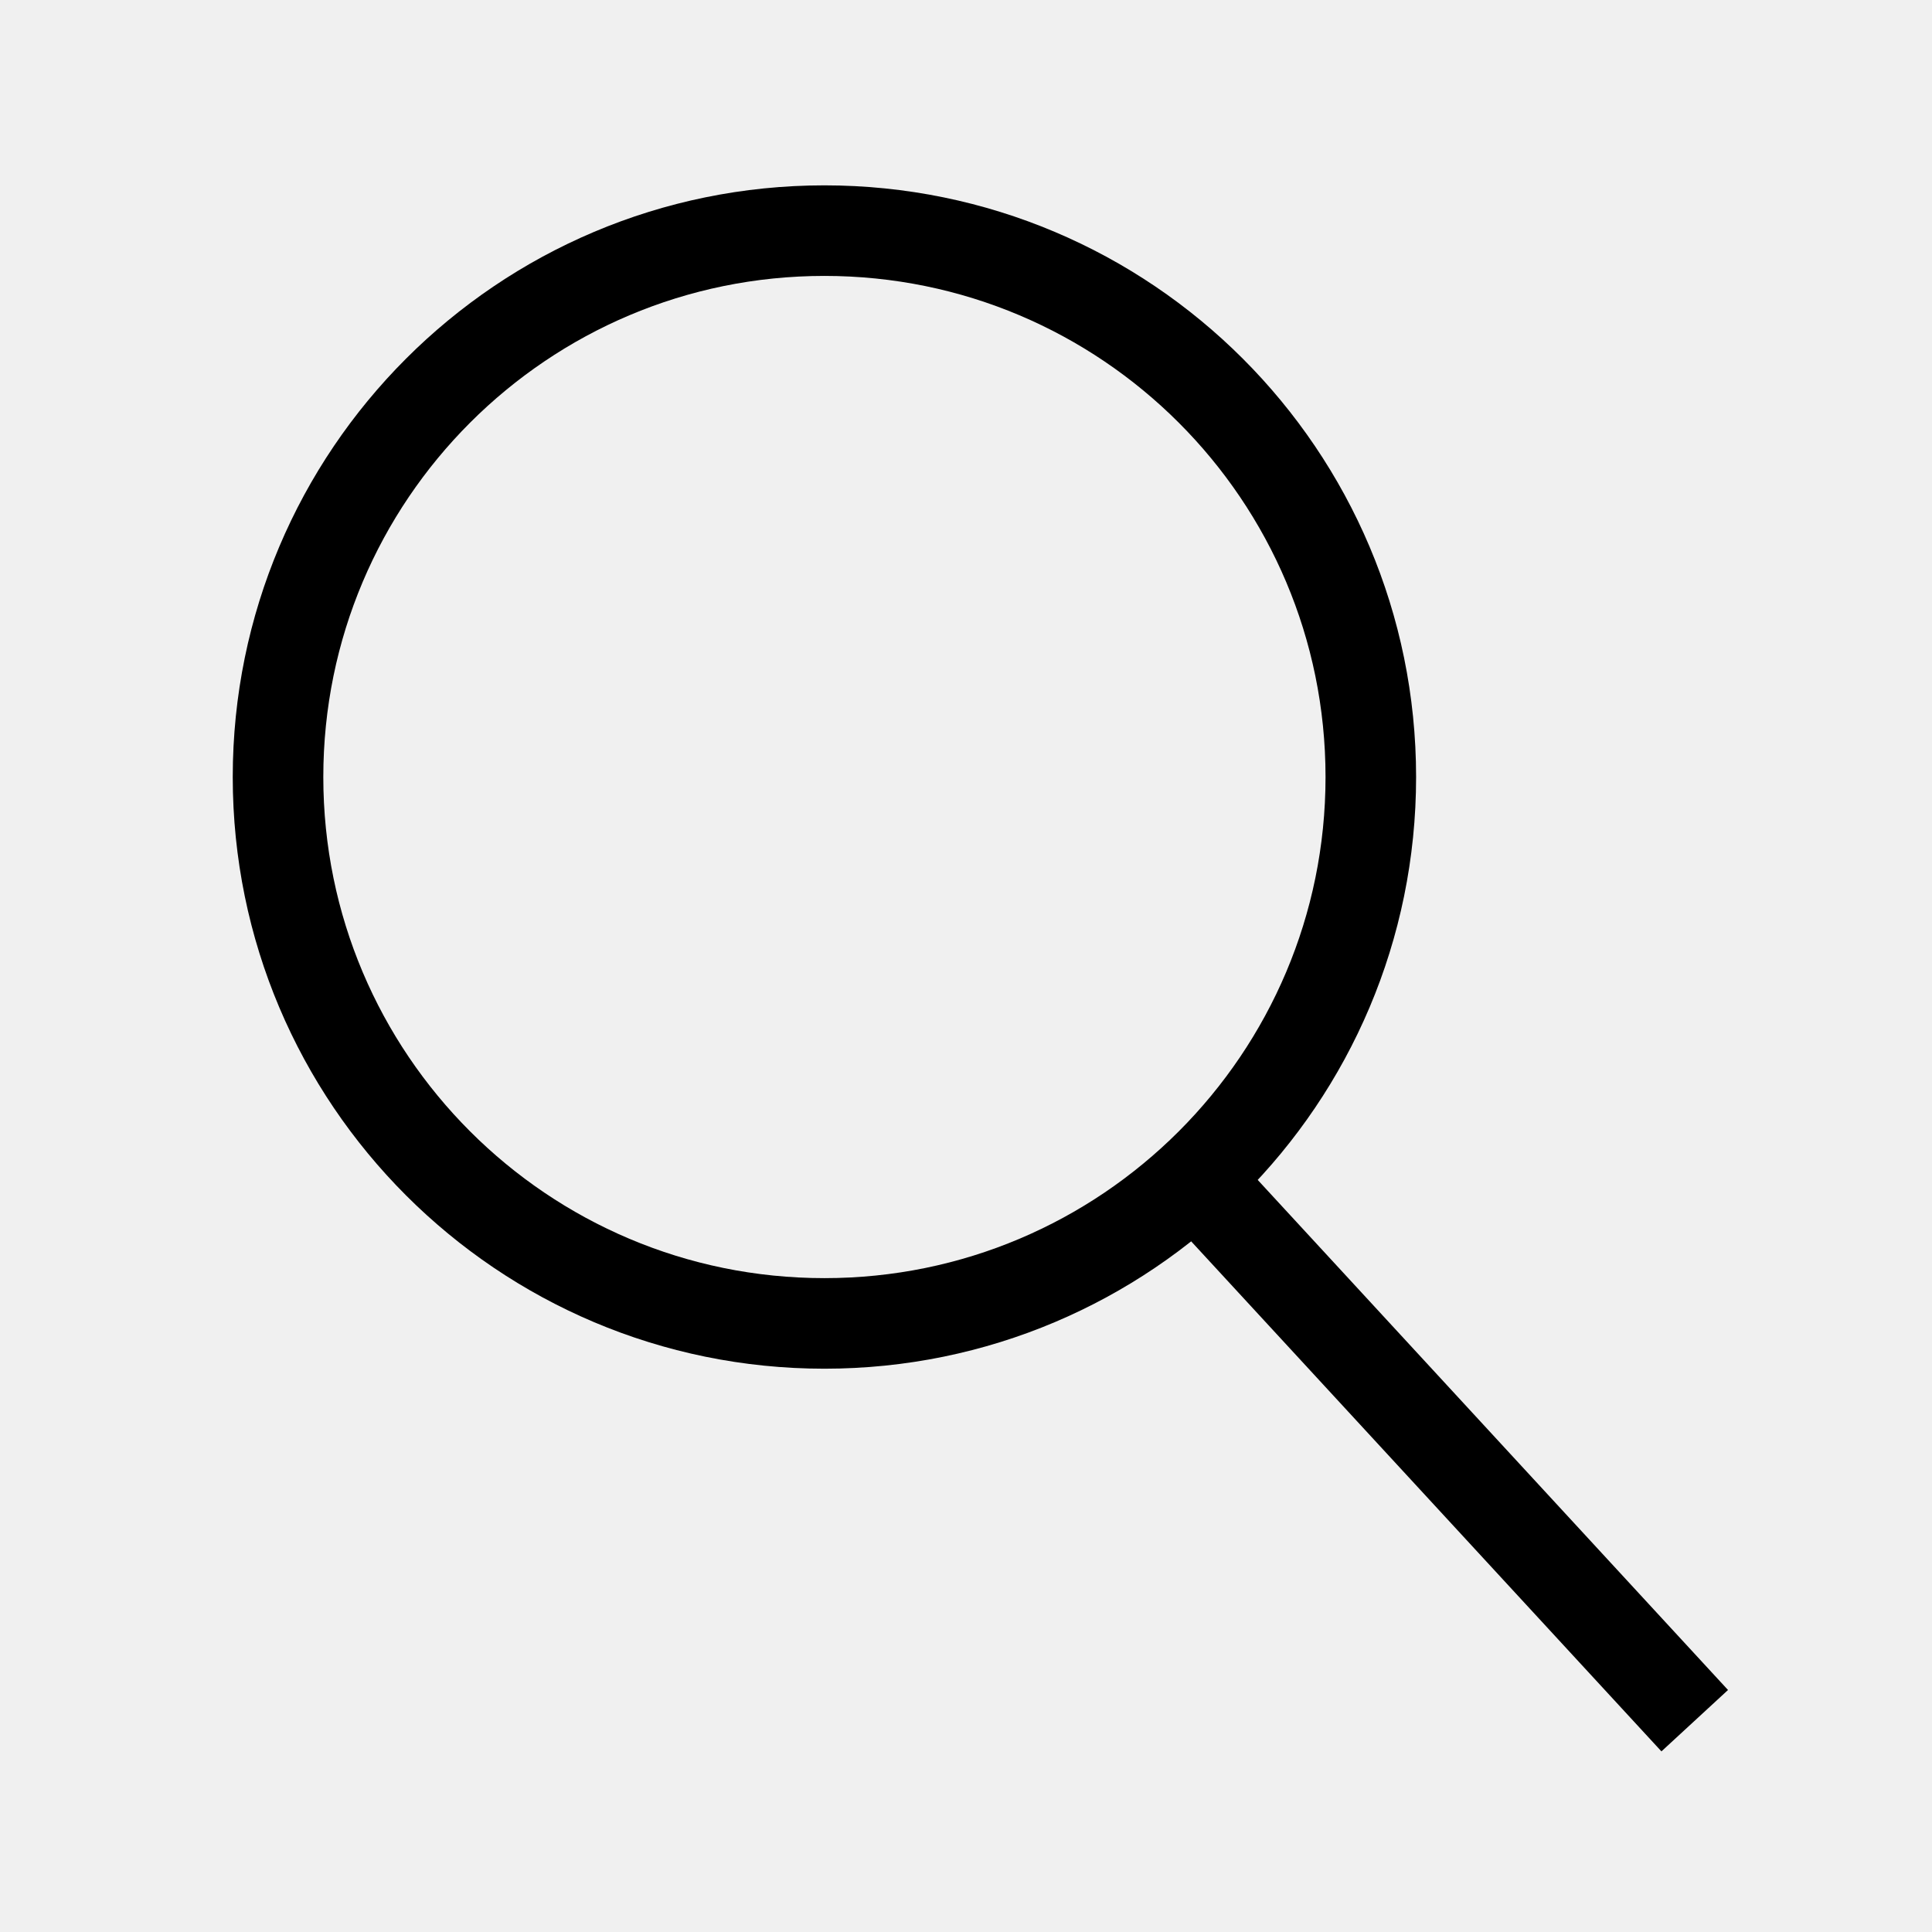
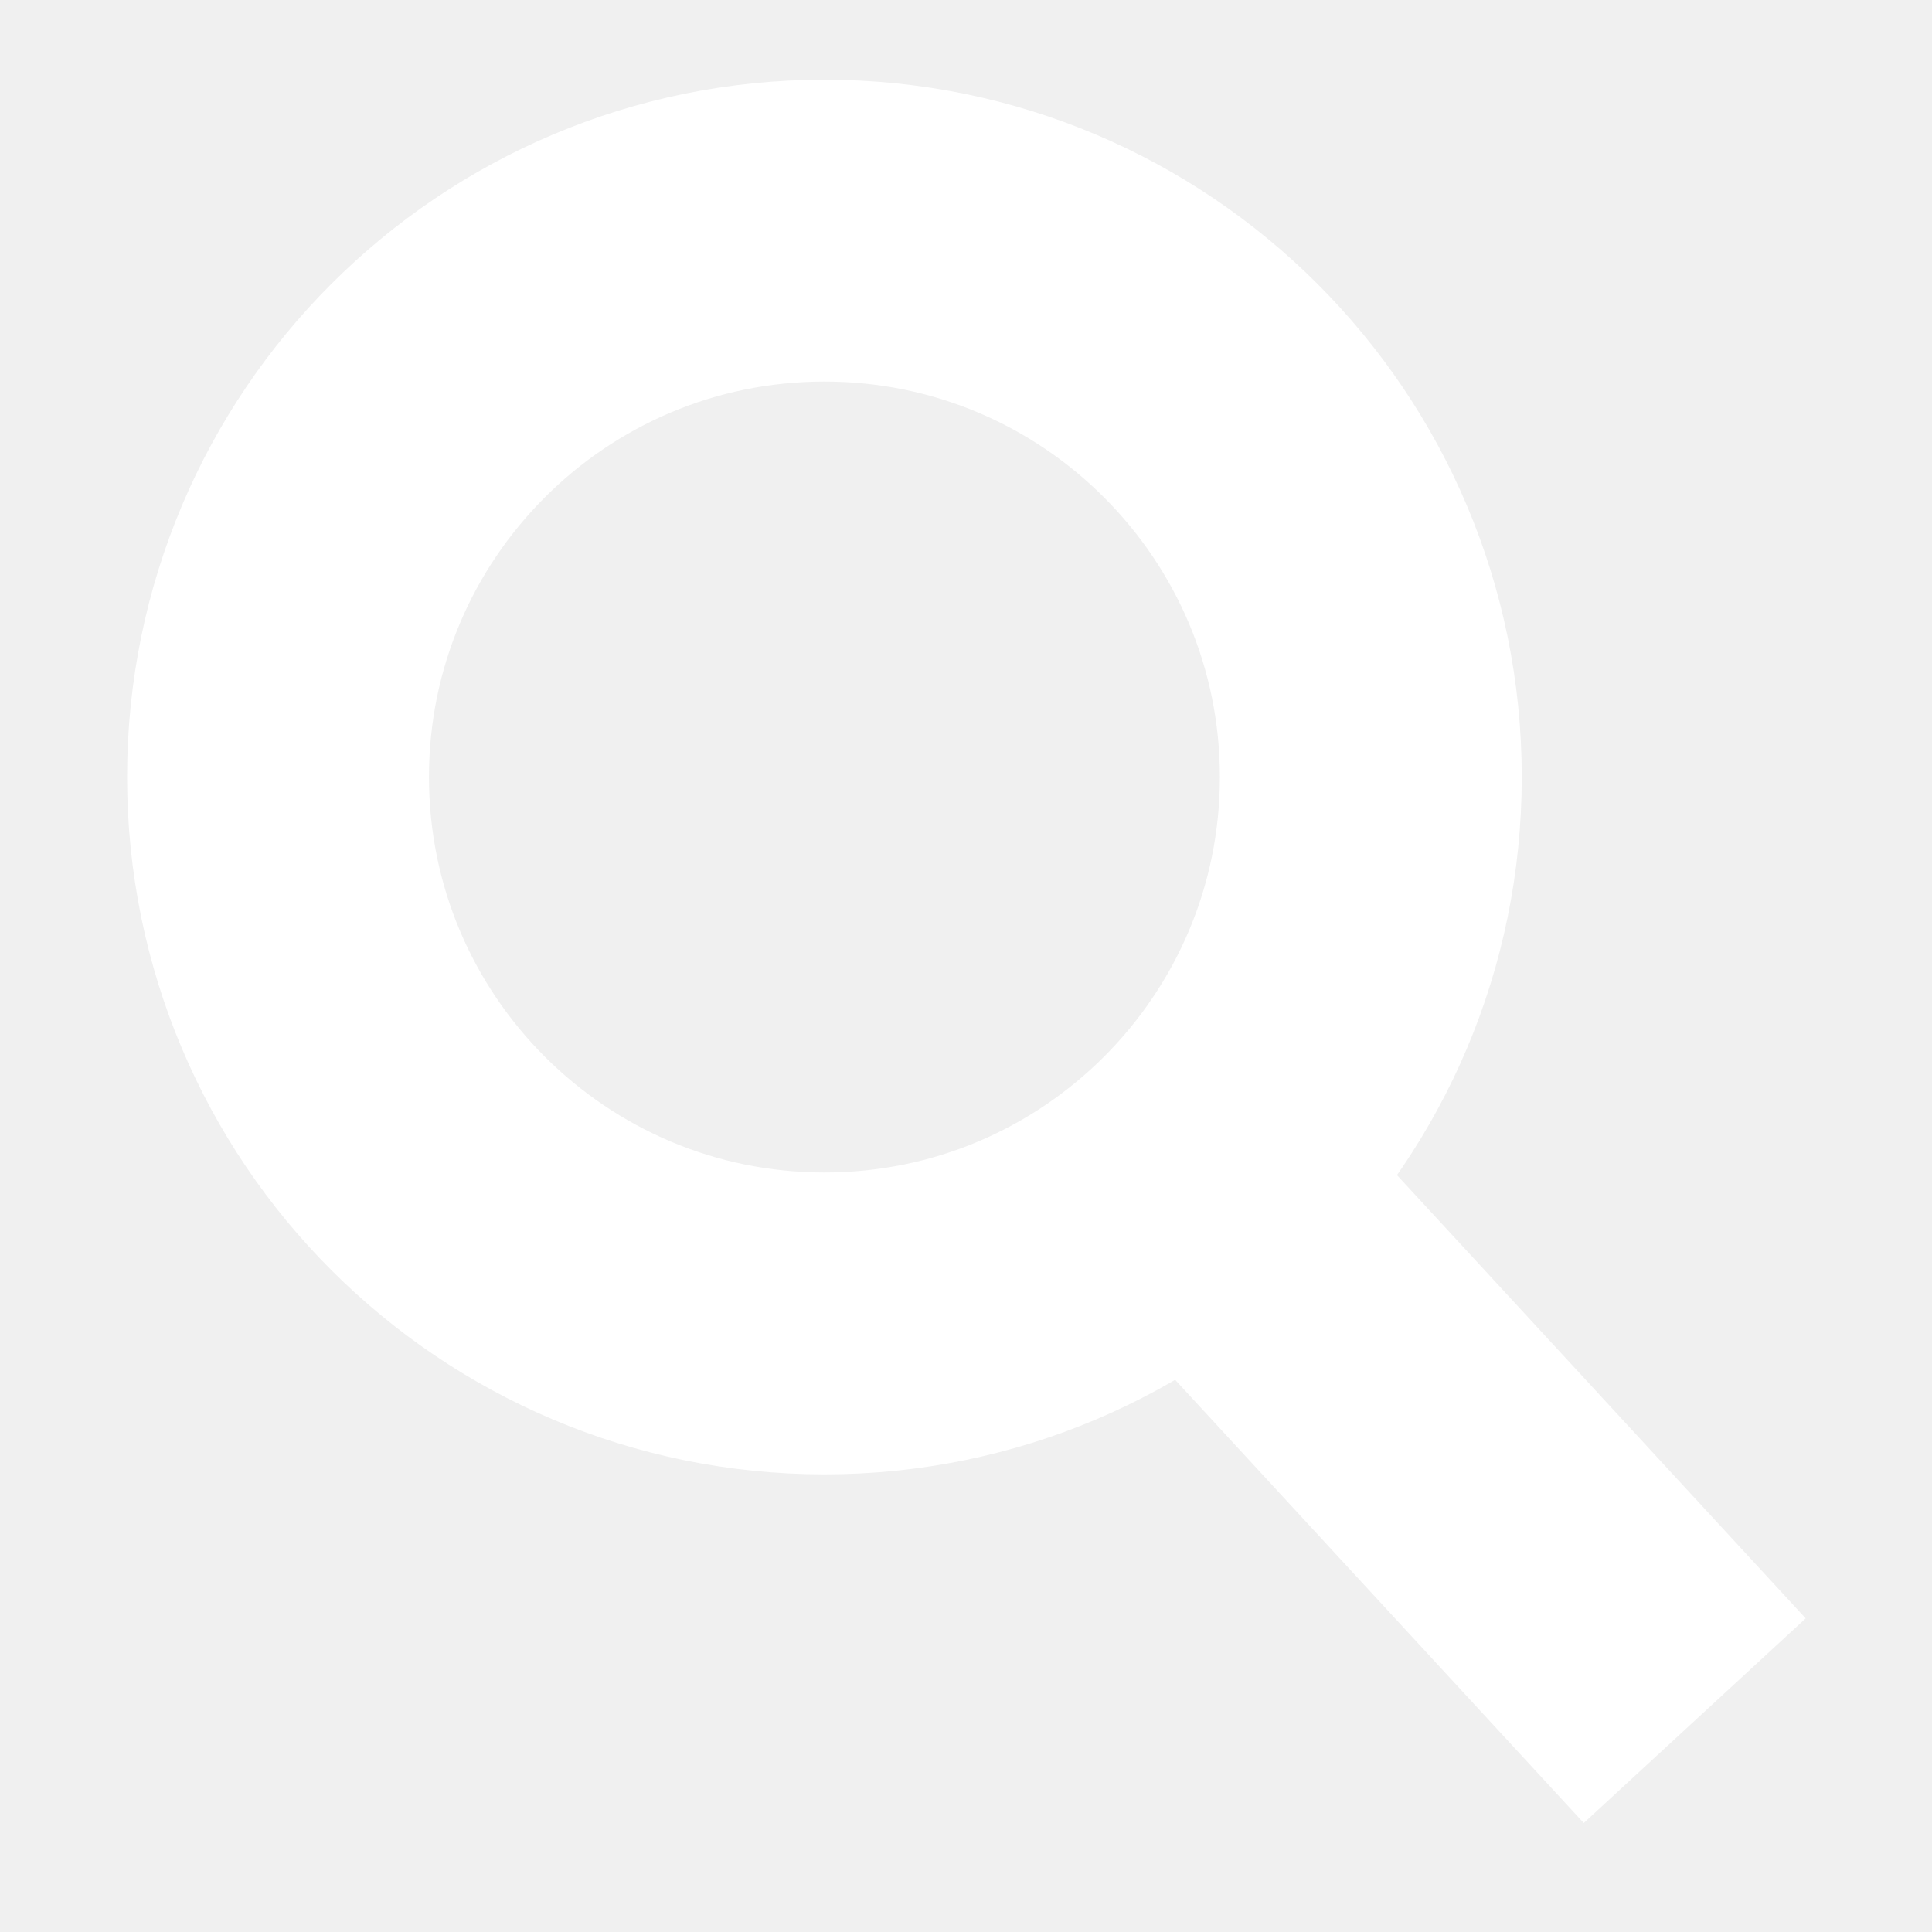
- <svg xmlns="http://www.w3.org/2000/svg" viewBox="0 0 64 64" stroke-width="3" stroke="currentColor" fill="none">
+ <svg xmlns="http://www.w3.org/2000/svg" viewBox="0 0 64 64" stroke-width="10" stroke="white" fill="none">
  <circle cx="27.31" cy="25.74" r="18.1" />
  <line x1="39.58" y1="39.04" x2="56.14" y2="57" />
</svg>
